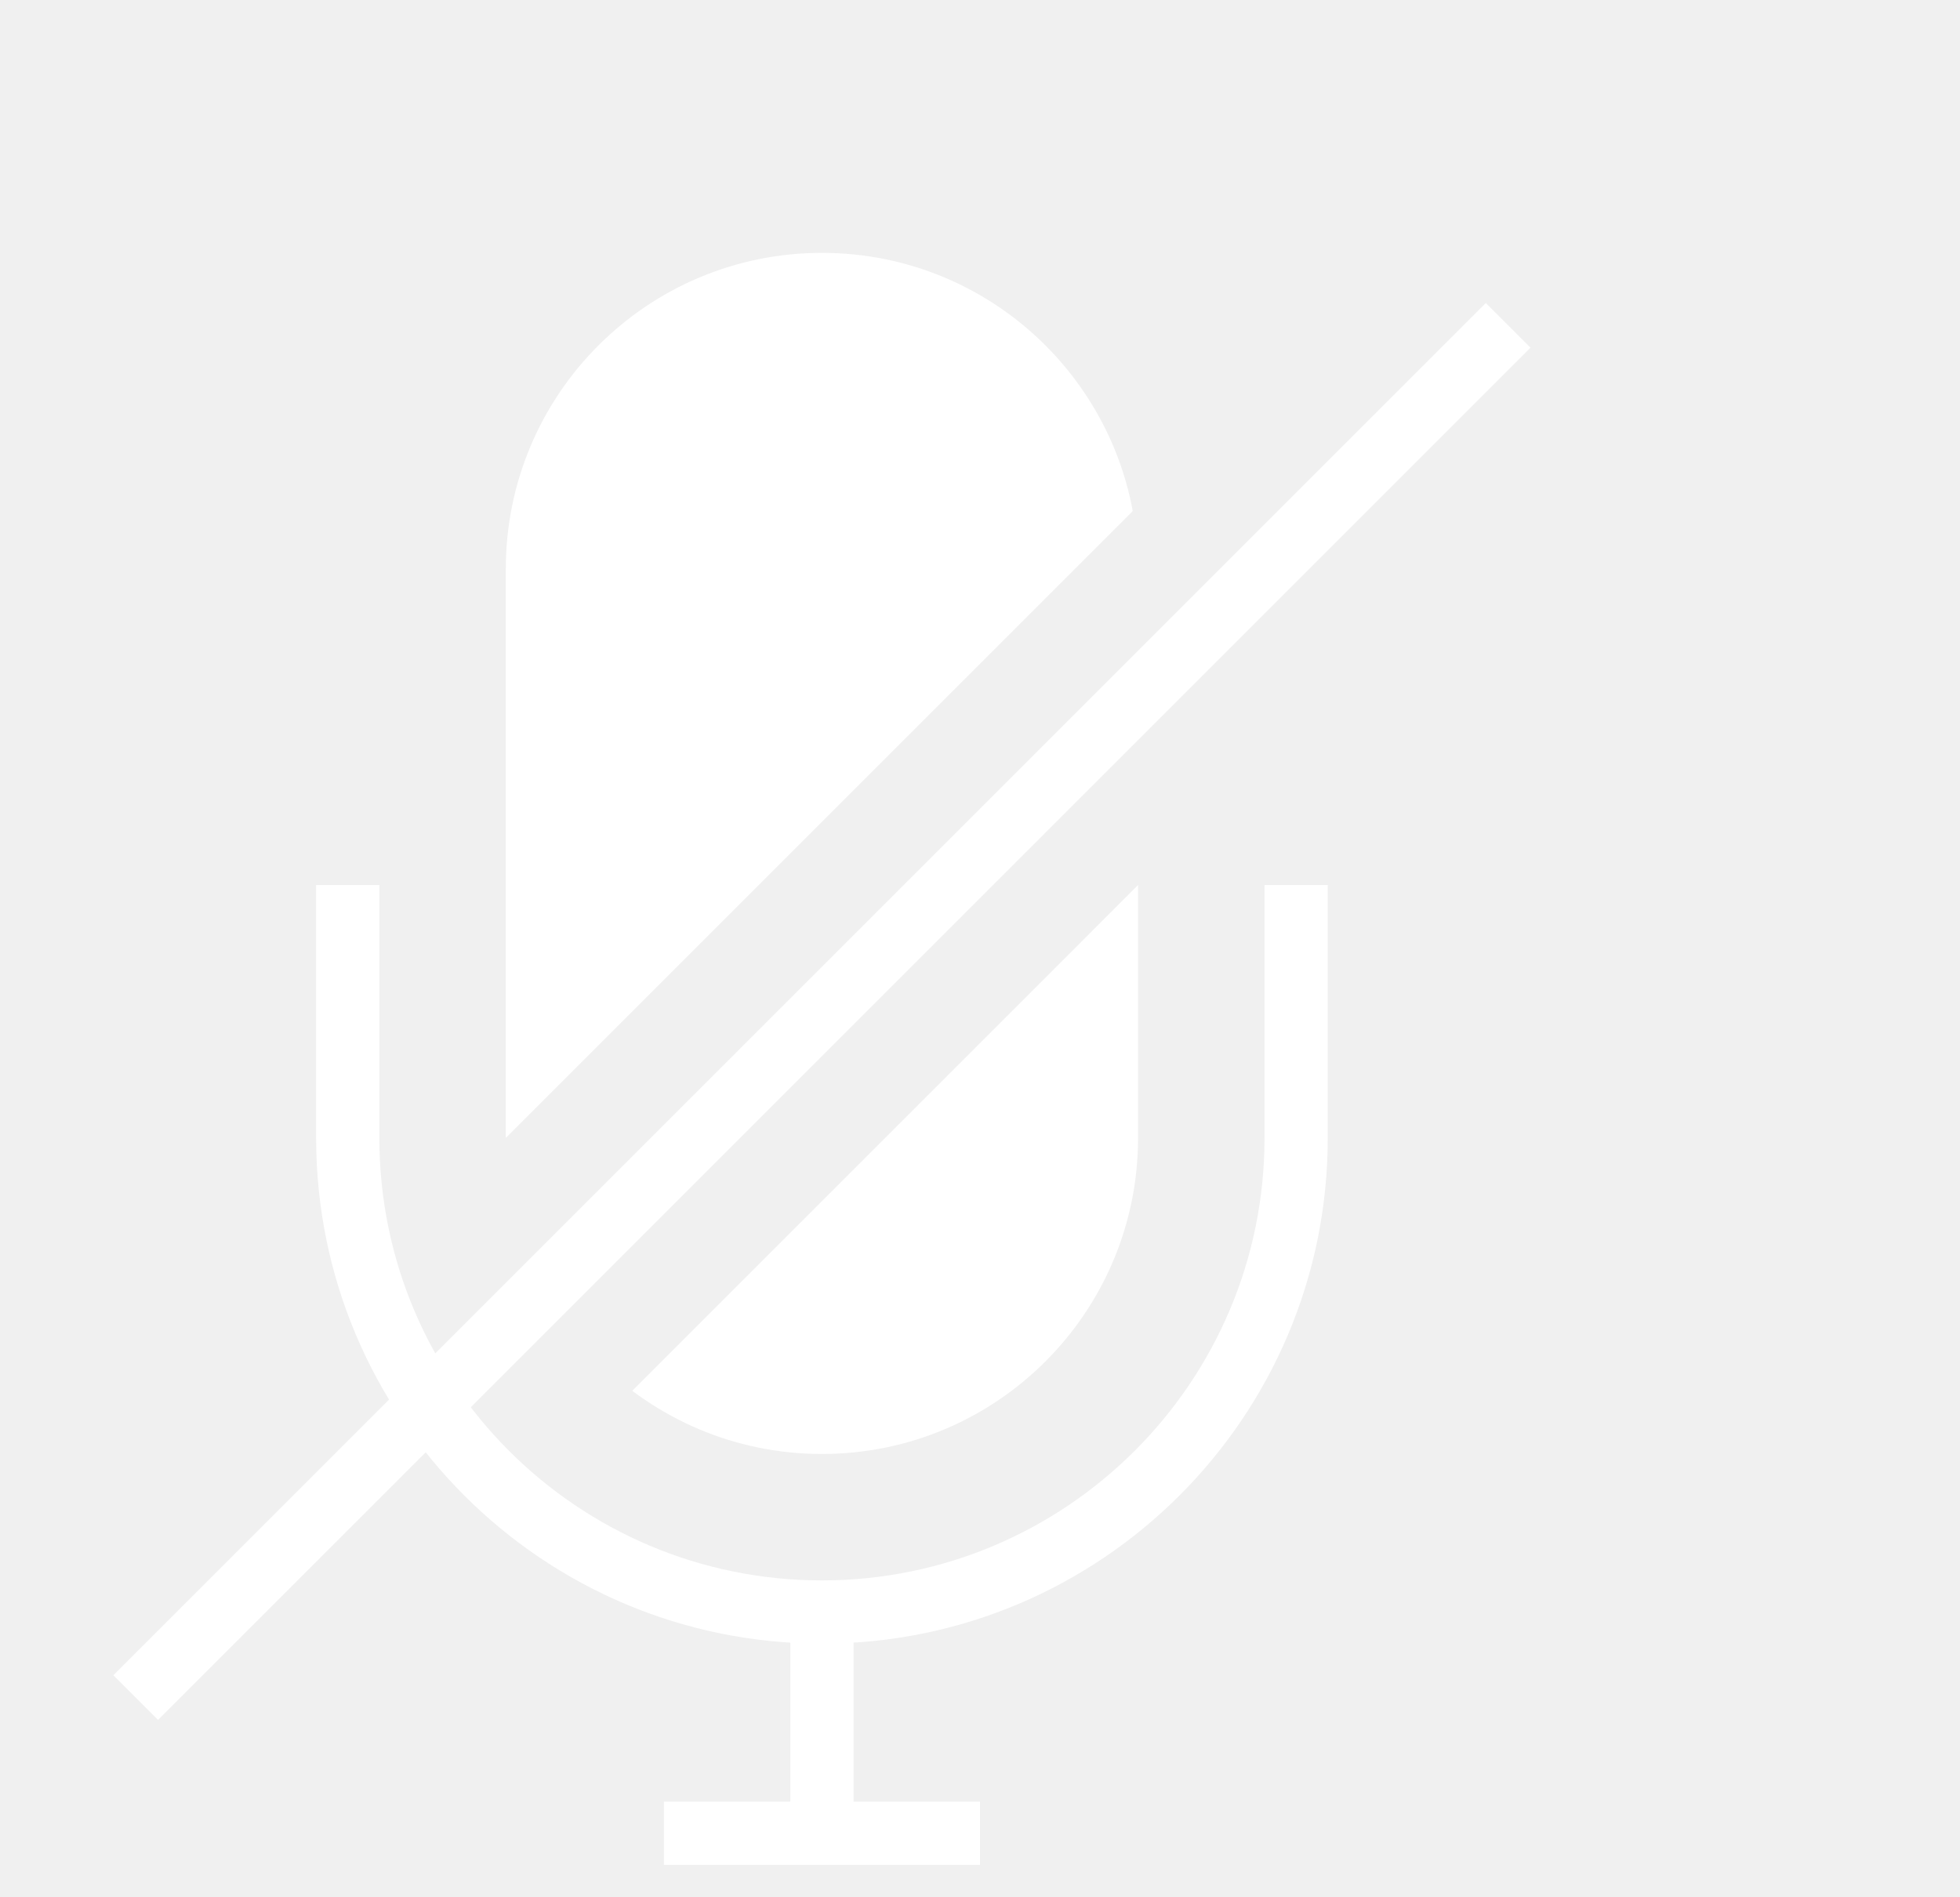
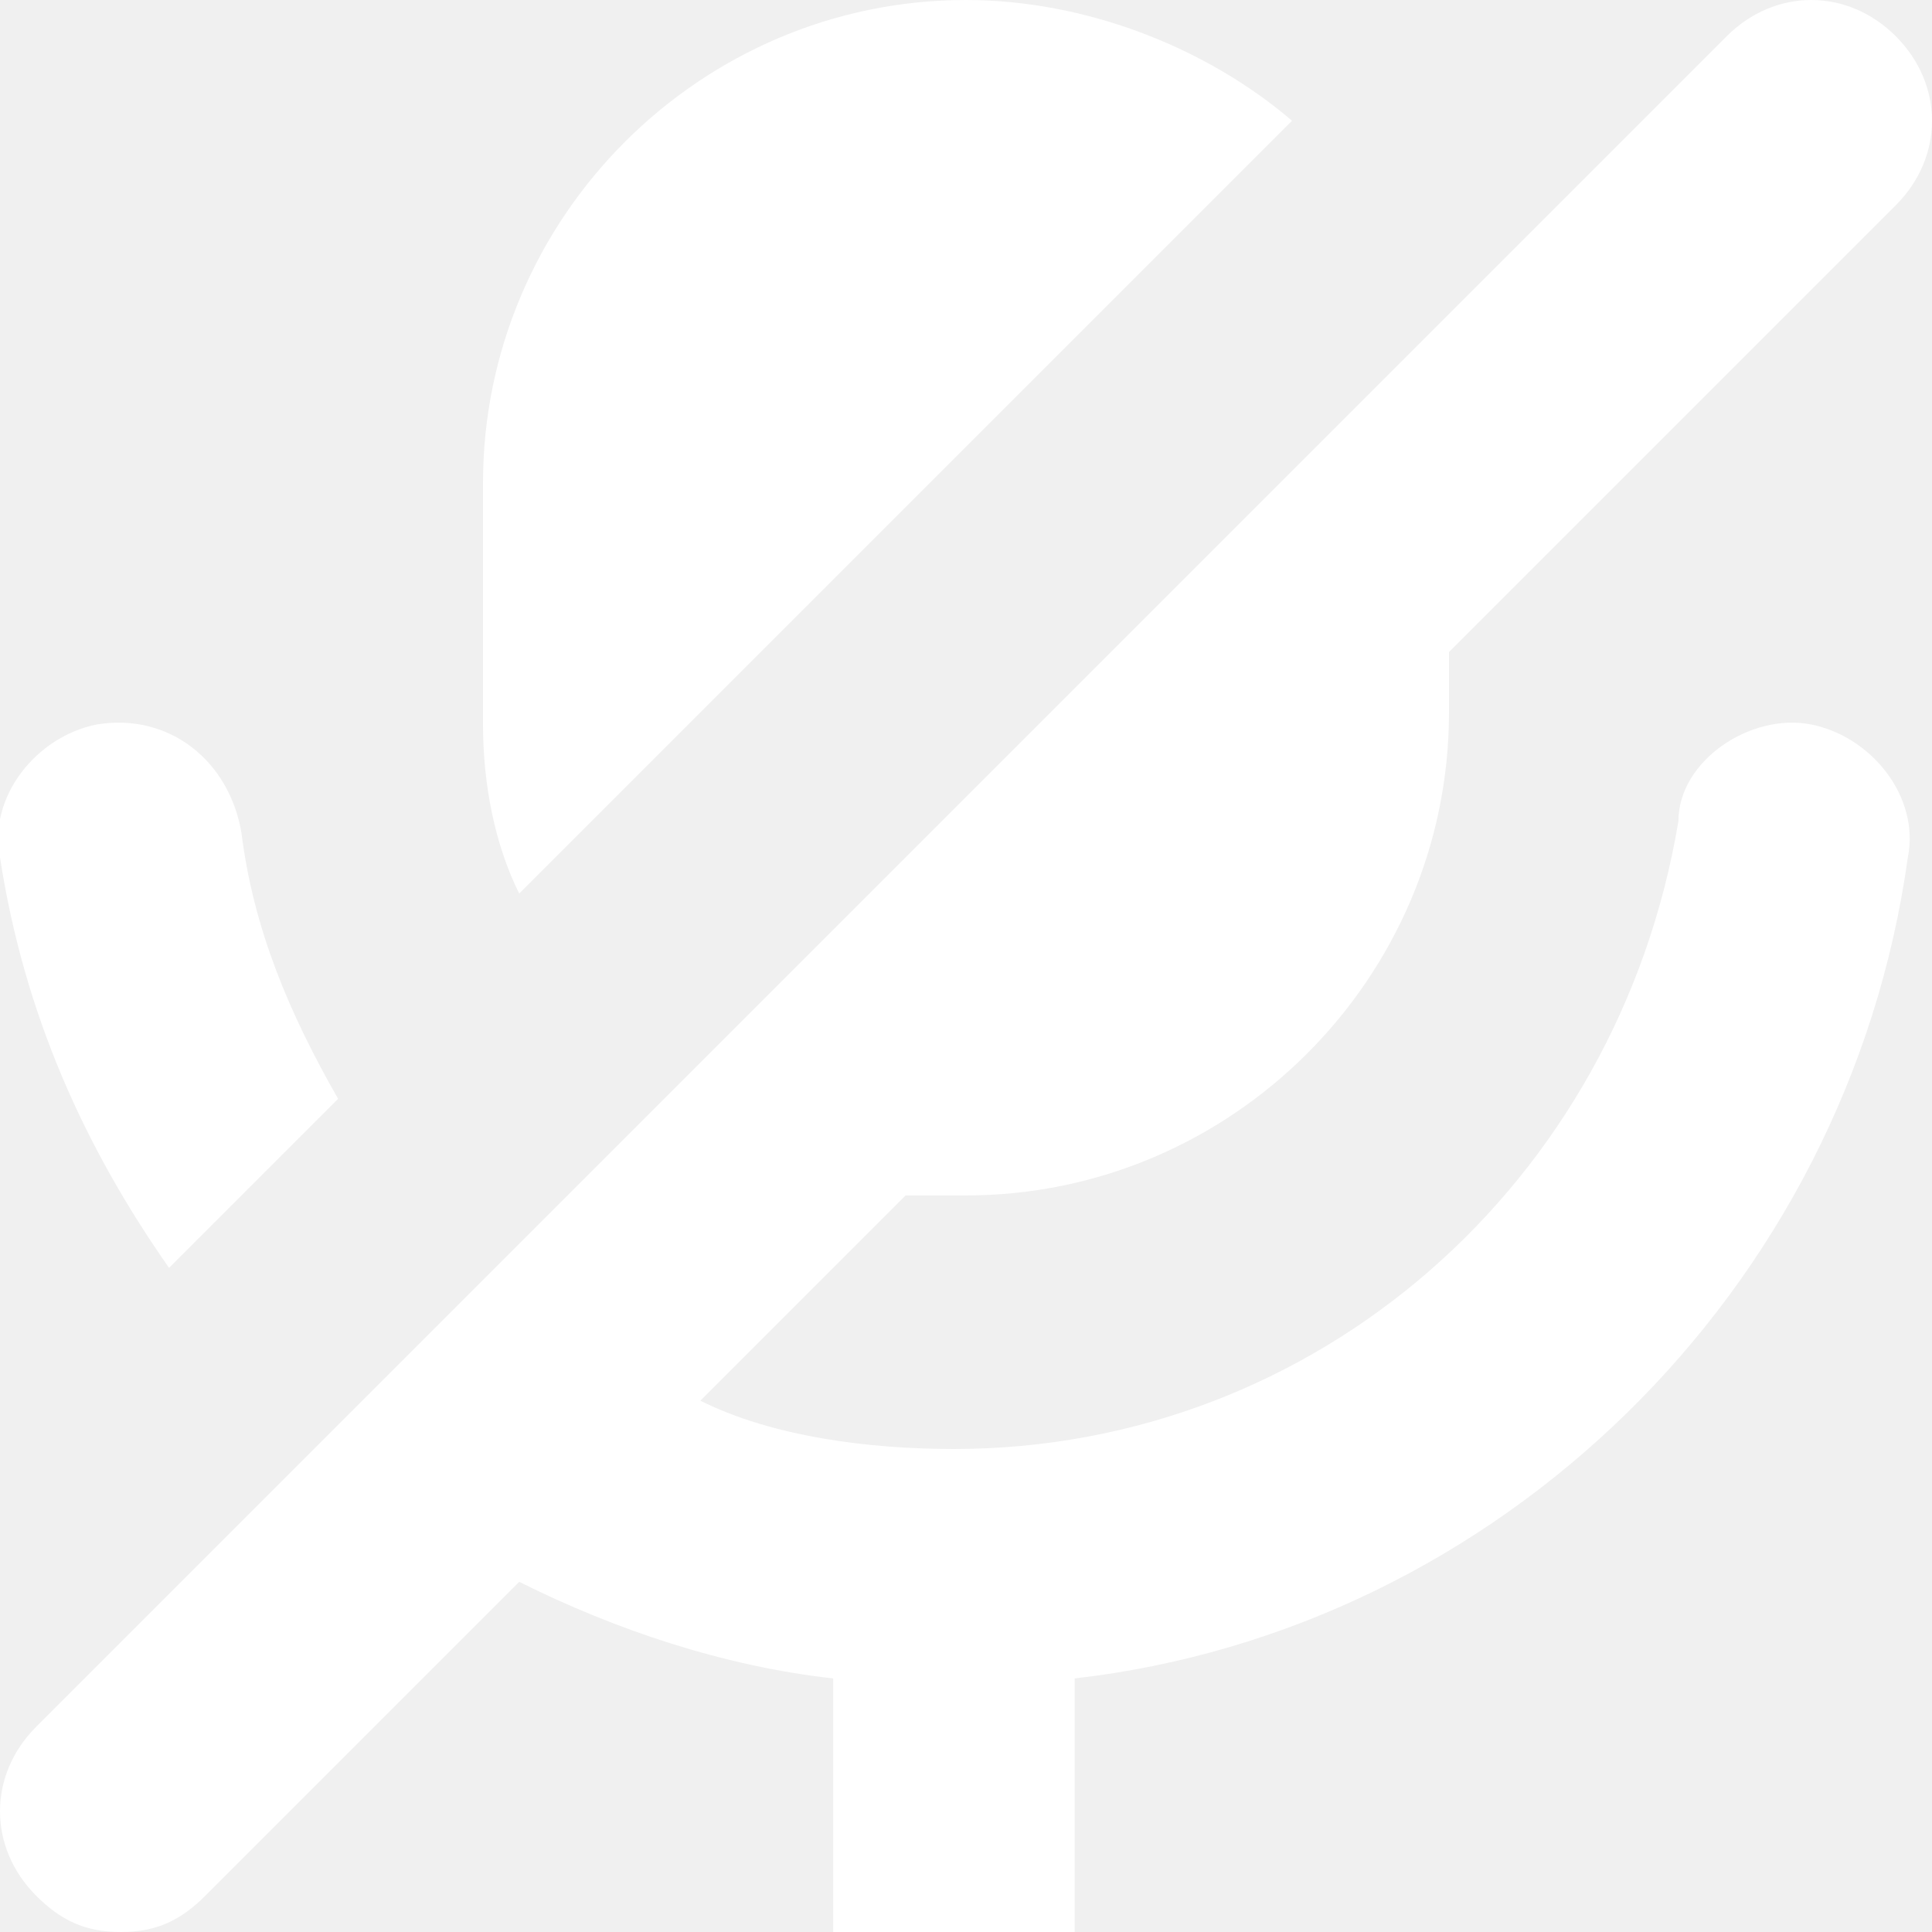
- <svg xmlns="http://www.w3.org/2000/svg" xmlns:xlink="http://www.w3.org/1999/xlink" width="31" height="30" viewBox="0 0 31 30">
-   <defs>
-     <path id="a" d="M18 8L0 26V7.972L19 0l-1 8zm5 1l7.005-2.093v21.6H3.494L23 9z" />
-     <path id="c" d="M0 13h18v12H0z" />
-   </defs>
-   <g fill="none" fill-rule="evenodd">
-     <mask id="b" fill="#fff">
-       <use xlink:href="#a" />
-     </mask>
-     <rect width="10" height="19" x="8" y="4" fill="#FFF" mask="url(#b)" rx="5" />
-     <g transform="translate(4 1)">
-       <mask id="d" fill="#fff">
-         <use xlink:href="#c" />
-       </mask>
-       <path fill="#FFF" fill-rule="nonzero" d="M2 7.996v9.008A7 7 0 0 0 9 24c3.86 0 7-3.136 7-6.996V7.996A7 7 0 0 0 9 1C5.14 1 2 4.136 2 7.996zm-1 0C1 3.58 4.59 0 9 0a8 8 0 0 1 8 7.996v9.008C17 21.42 13.41 25 9 25a8 8 0 0 1-8-7.996V7.996z" mask="url(#d)" />
-     </g>
-     <path stroke="#FFF" stroke-linecap="square" d="M13 28.333v-2.666M11 29h4M23.5 5.5l-21 21" />
-   </g>
+ <svg xmlns="http://www.w3.org/2000/svg" width="24" height="24" viewBox="0 0 24 24" fill="none">
+   <path d="M16.05 1.5C15 0.6 13.5 0 12 0C8.7 0 6 2.7 6 6V9C6 9.75 6.15 10.5 6.45 11.1L16.05 1.5Z" fill="white" />
+   <path d="M22.5 9C21.75 8.85 20.85 9.45 20.85 10.2C20.1 14.7 16.35 18 11.85 18C10.8 18 9.6 17.85 8.7 17.4L11.25 14.85C11.55 14.85 11.85 14.85 12 14.85C15.3 14.85 18 12.15 18 8.85V8.1L23.55 2.55C24.15 1.95 24.15 1.05 23.55 0.45C22.95 -0.15 22.05 -0.15 21.45 0.45L0.45 21.45C-0.15 22.05 -0.15 22.95 0.45 23.55C0.75 23.85 1.05 24 1.5 24C1.95 24 2.25 23.85 2.55 23.55L6.45 19.65C7.65 20.25 9 20.7 10.35 20.85V24H13.35V20.85C18.6 20.25 22.95 16.05 23.7 10.65C23.85 9.9 23.25 9.15 22.5 9Z" fill="white" />
+   <path d="M4.2 13.65C3.6 12.6 3.15 11.55 3 10.35C2.85 9.45 2.1 8.85 1.2 9C0.45 9.15 -0.15 9.9 -5.41806e-05 10.65C0.3 12.6 1.05 14.25 2.1 15.75L4.2 13.65Z" fill="white" />
</svg>
